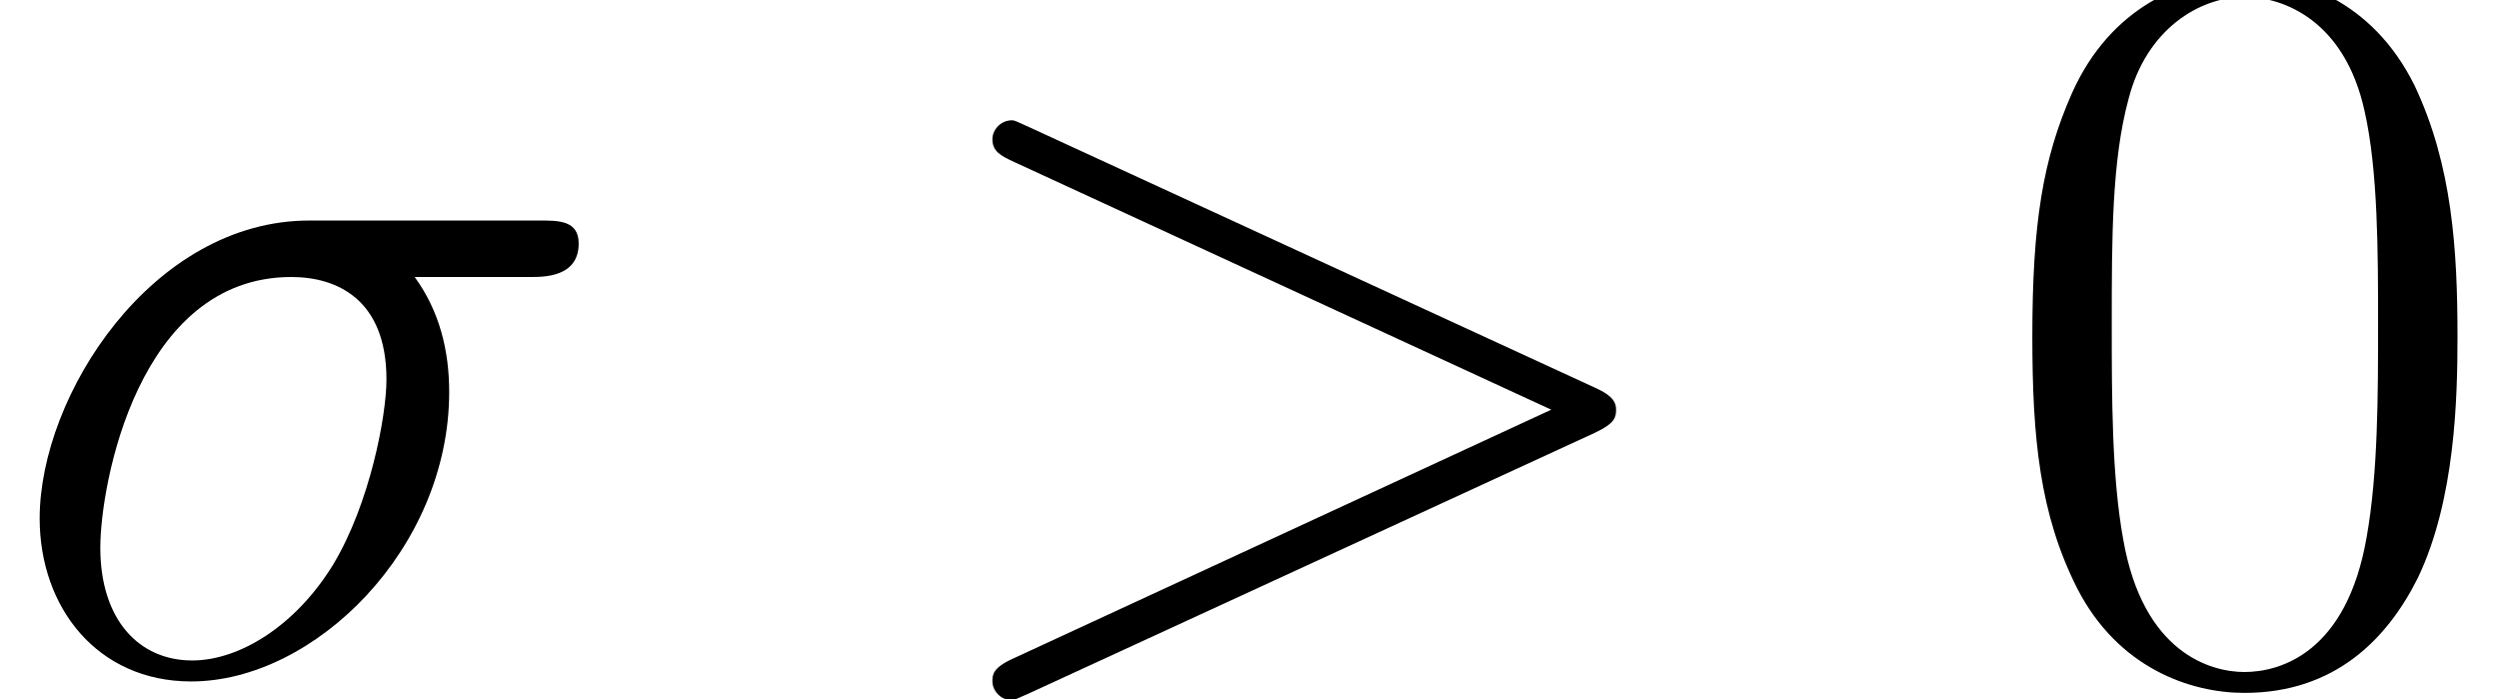
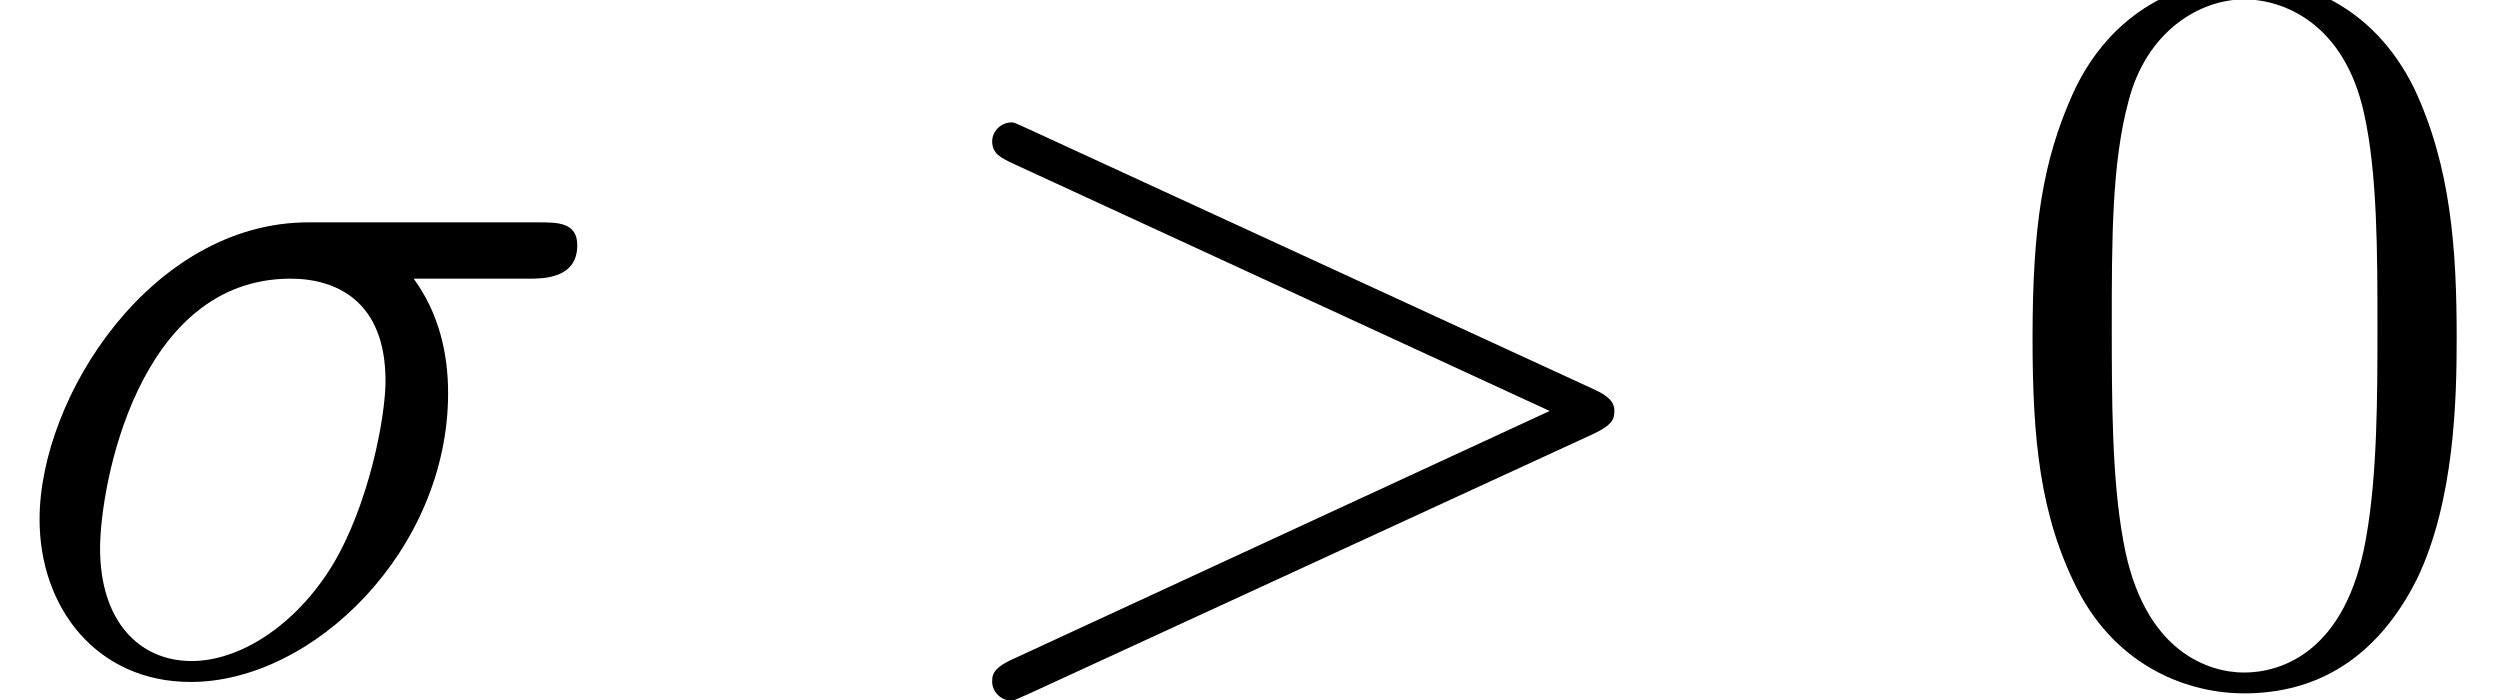
- <svg xmlns="http://www.w3.org/2000/svg" xmlns:xlink="http://www.w3.org/1999/xlink" height="7.993pt" version="1.1" viewBox="0 -7.676 28.601 7.993" width="28.601pt">
+ <svg xmlns="http://www.w3.org/2000/svg" xmlns:xlink="http://www.w3.org/1999/xlink" height="8.023pt" version="1.1" viewBox="0 -7.704 28.682 8.023" width="28.682pt">
  <defs>
    <path d="M6.073 -4.507C6.229 -4.507 6.623 -4.507 6.623 -4.89C6.623 -5.153 6.396 -5.153 6.181 -5.153H3.539C1.745 -5.153 0.454 -3.156 0.454 -1.745C0.454 -0.729 1.112 0.12 2.188 0.12C3.599 0.12 5.141 -1.399 5.141 -3.192C5.141 -3.658 5.033 -4.113 4.746 -4.507H6.073ZM2.2 -0.12C1.59 -0.12 1.148 -0.586 1.148 -1.411C1.148 -2.128 1.578 -4.507 3.335 -4.507C3.85 -4.507 4.423 -4.256 4.423 -3.335C4.423 -2.917 4.232 -1.913 3.814 -1.219C3.383 -0.514 2.738 -0.12 2.2 -0.12Z" id="g0-27" />
    <path d="M7.878 -2.726C8.106 -2.833 8.118 -2.905 8.118 -2.989C8.118 -3.061 8.094 -3.144 7.878 -3.24L1.411 -6.217C1.255 -6.288 1.231 -6.3 1.207 -6.3C1.064 -6.3 0.98 -6.181 0.98 -6.085C0.98 -5.942 1.076 -5.894 1.231 -5.822L7.376 -2.989L1.219 -0.143C0.98 -0.036 0.98 0.048 0.98 0.12C0.98 0.215 1.064 0.335 1.207 0.335C1.231 0.335 1.243 0.323 1.411 0.251L7.878 -2.726Z" id="g0-62" />
    <path d="M5.356 -3.826C5.356 -4.818 5.296 -5.786 4.866 -6.695C4.376 -7.687 3.515 -7.95 2.929 -7.95C2.236 -7.95 1.387 -7.603 0.944 -6.611C0.61 -5.858 0.49 -5.117 0.49 -3.826C0.49 -2.666 0.574 -1.793 1.004 -0.944C1.47 -0.036 2.295 0.251 2.917 0.251C3.957 0.251 4.555 -0.371 4.902 -1.064C5.332 -1.961 5.356 -3.132 5.356 -3.826ZM2.917 0.012C2.534 0.012 1.757 -0.203 1.53 -1.506C1.399 -2.224 1.399 -3.132 1.399 -3.969C1.399 -4.949 1.399 -5.834 1.59 -6.539C1.793 -7.34 2.403 -7.711 2.917 -7.711C3.371 -7.711 4.065 -7.436 4.292 -6.408C4.447 -5.727 4.447 -4.782 4.447 -3.969C4.447 -3.168 4.447 -2.26 4.316 -1.53C4.089 -0.215 3.335 0.012 2.917 0.012Z" id="g1-48" />
  </defs>
  <g id="page1">
    <use x="0" xlink:href="#g0-27" y="0" />
-     <use x="10.378" xlink:href="#g0-62" y="0" />
-     <use x="22.77" xlink:href="#g1-48" y="0" />
+     <use x="10.403" xlink:href="#g0-62" y="0" />
+     <use x="22.829" xlink:href="#g1-48" y="0" />
  </g>
</svg>
